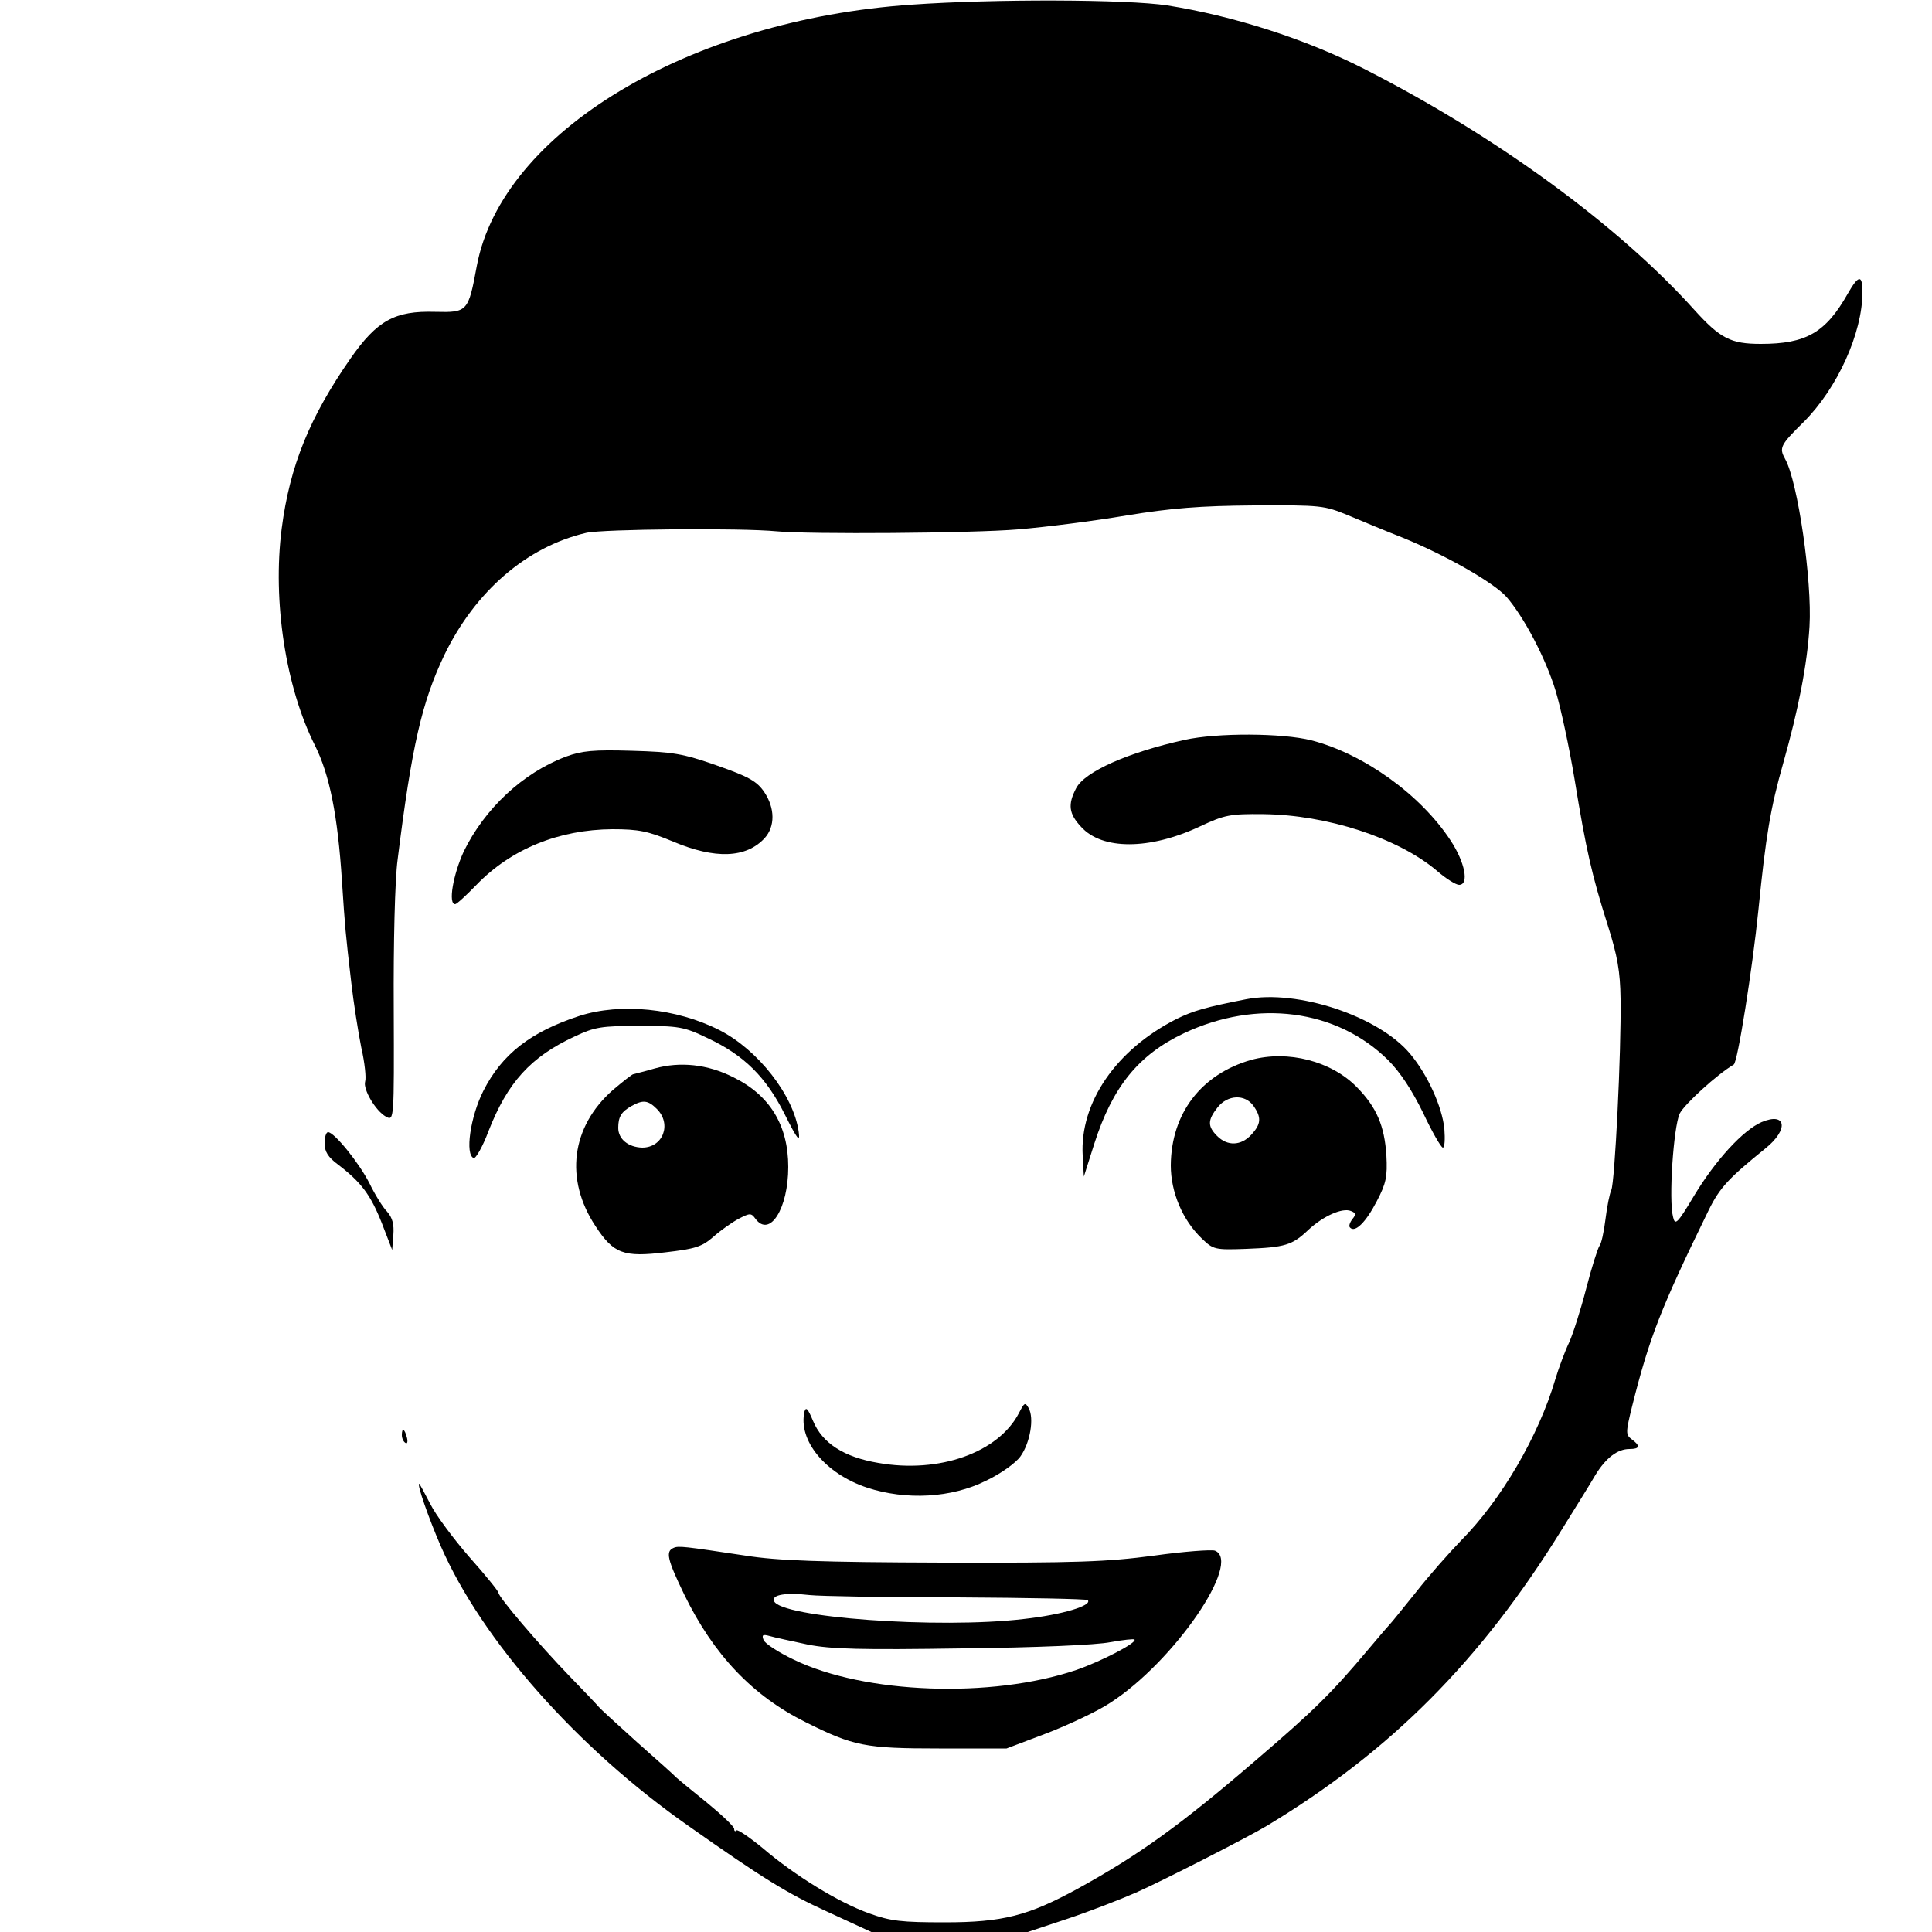
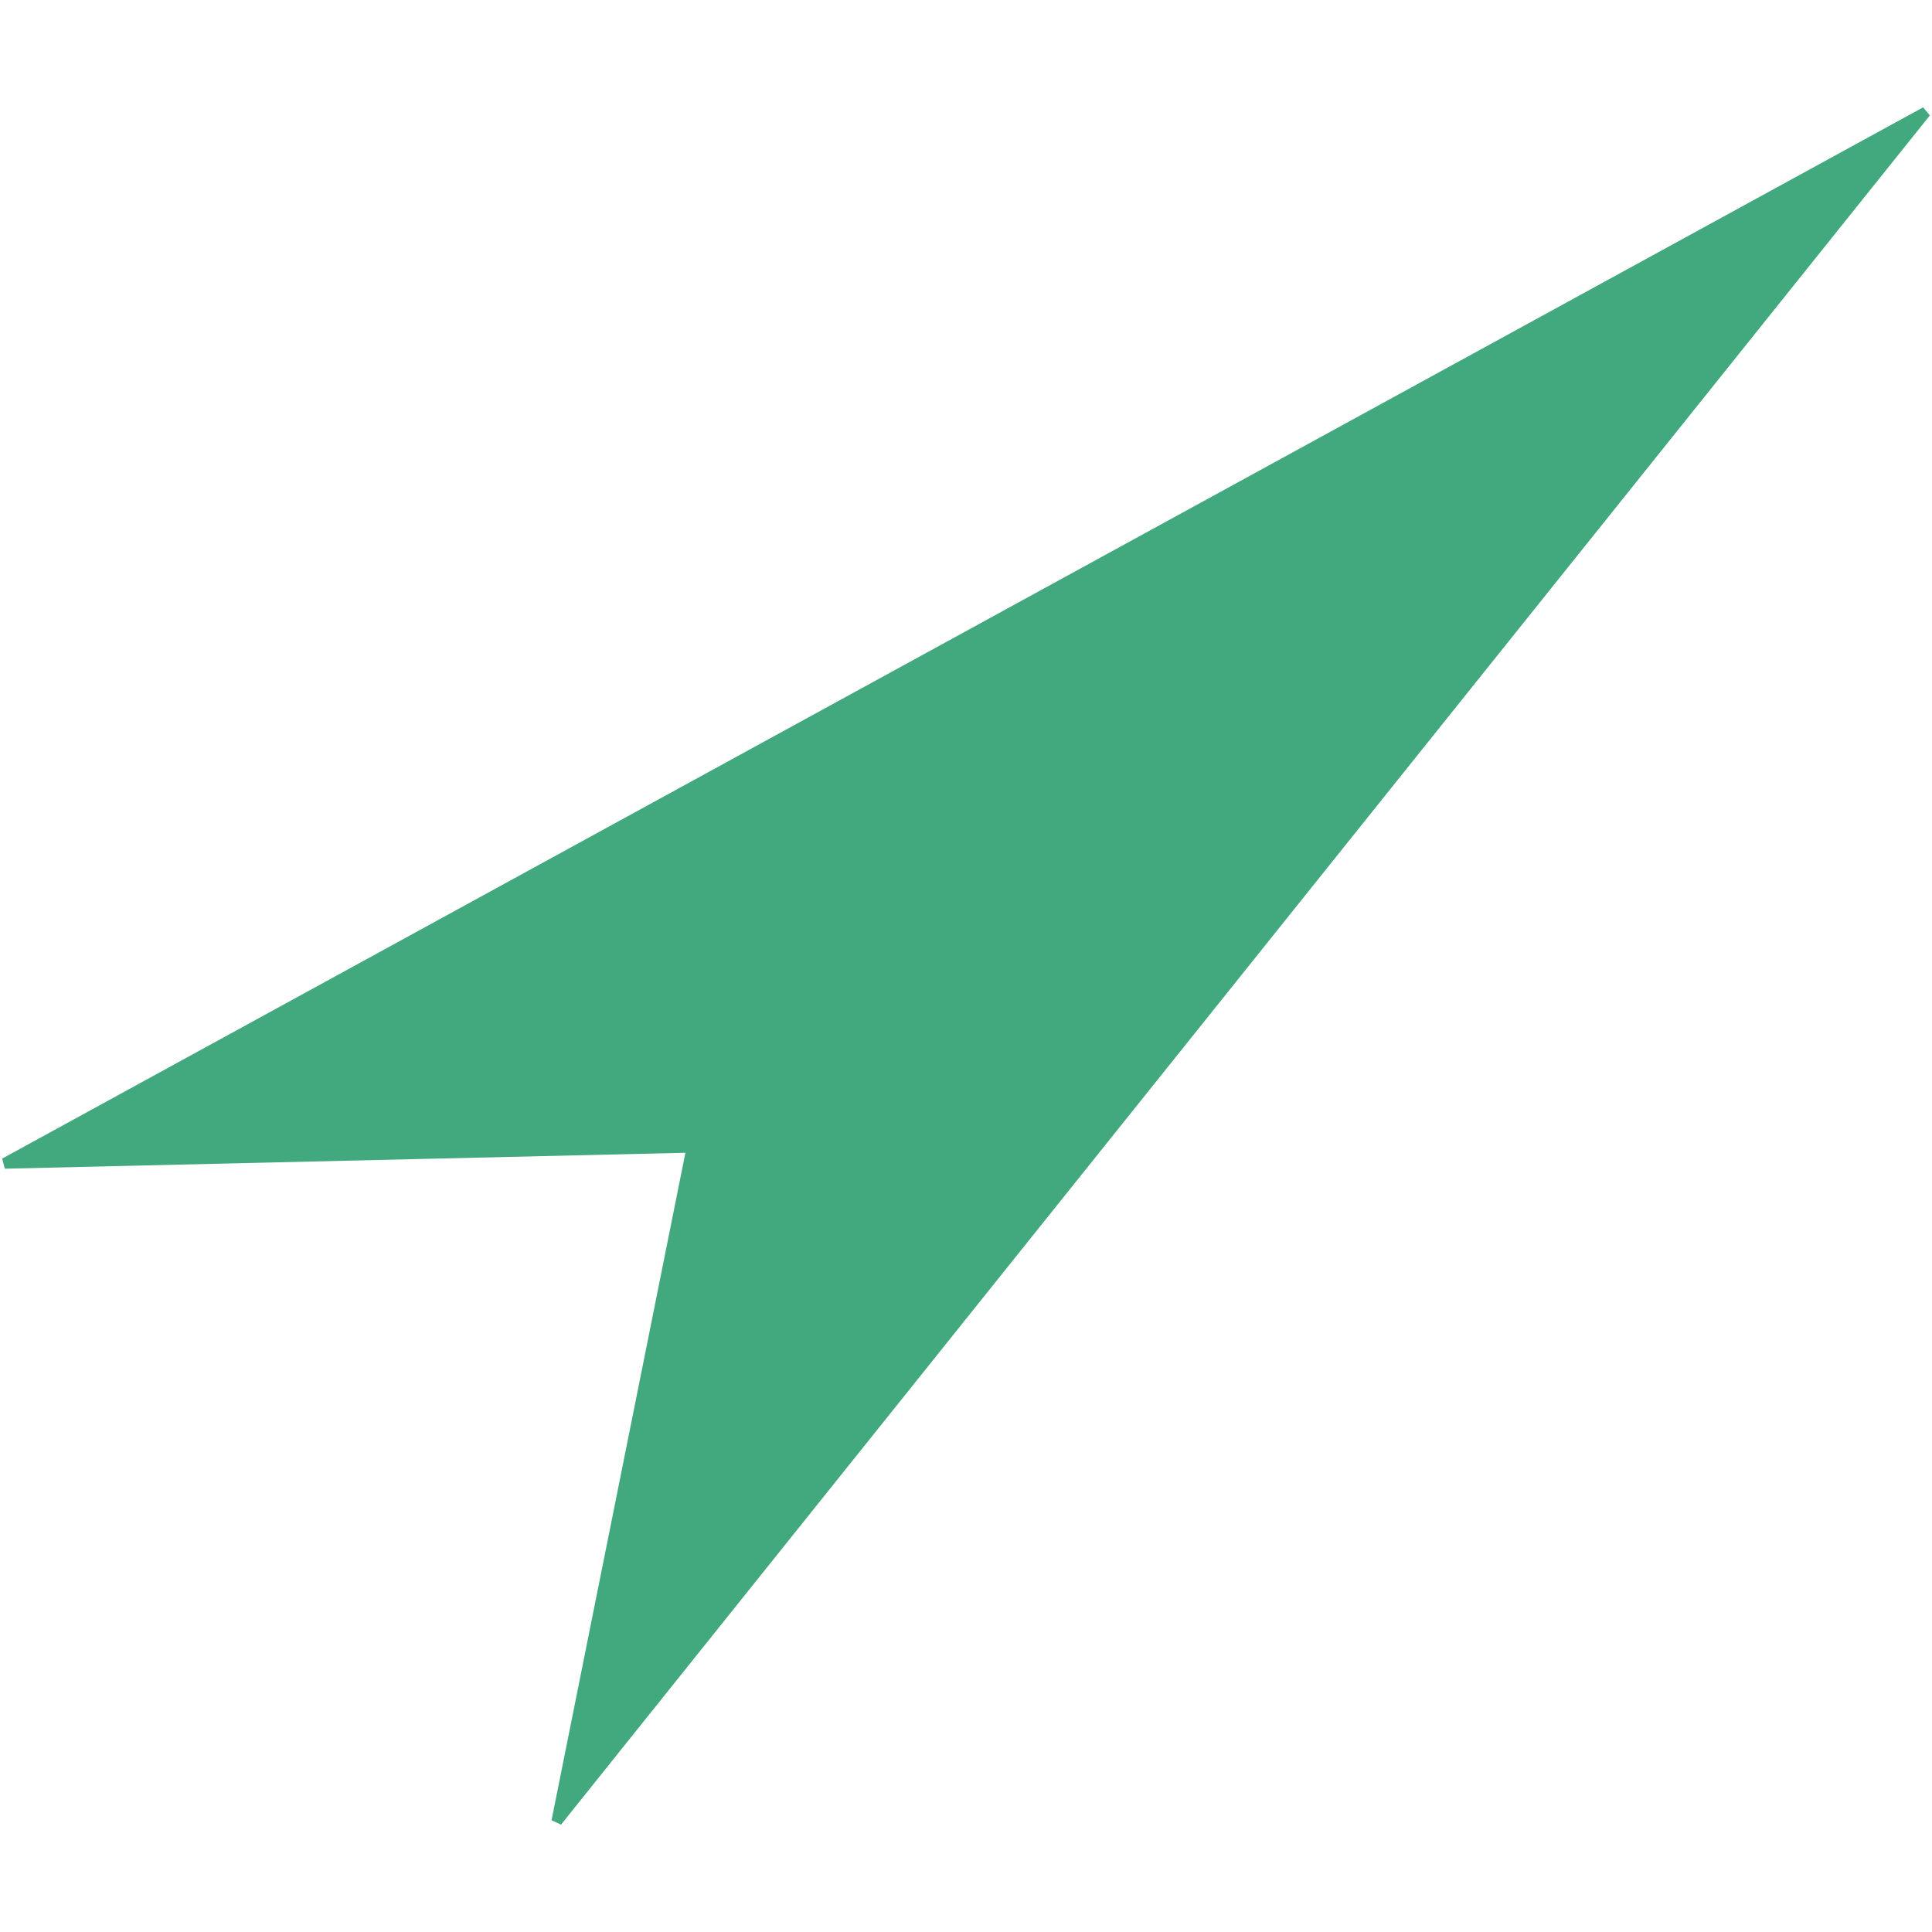
- <svg xmlns="http://www.w3.org/2000/svg" version="1.0" width="500pt" height="500pt" viewBox="0 0 500 500" preserveAspectRatio="xMidYMid meet">
-   <g transform="translate(0,500) scale(0.1,-0.1)" fill="#000000" stroke="none">
-     <path d="M2360 4988 c-577 -39 -1061 -330 -1126 -676 -22 -119 -24 -121 -108 -119 -104 3 -150 -22 -219 -121 -105 -151 -157 -277 -178 -440 -24 -187 10 -410 86 -561 38 -76 59 -181 70 -351 8 -122 9 -133 24 -262 6 -53 18 -129 26 -169 9 -39 13 -79 10 -88 -6 -20 27 -76 54 -91 21 -11 21 -10 20 282 -1 166 3 332 10 383 37 297 63 408 121 530 80 165 213 280 367 316 44 10 400 13 493 4 84 -8 507 -5 625 5 72 6 198 22 280 36 116 19 191 25 330 26 175 1 182 0 245 -26 36 -15 98 -41 139 -57 111 -45 236 -116 270 -154 45 -52 101 -158 127 -243 13 -43 35 -145 49 -229 30 -184 45 -249 86 -378 25 -79 32 -119 33 -190 2 -138 -15 -477 -24 -495 -4 -8 -11 -42 -15 -75 -4 -33 -11 -65 -16 -70 -4 -6 -20 -55 -34 -110 -14 -54 -34 -117 -44 -139 -11 -23 -27 -66 -36 -96 -43 -146 -140 -312 -243 -416 -32 -33 -85 -93 -117 -134 -33 -41 -62 -77 -65 -80 -3 -3 -30 -34 -60 -70 -94 -112 -141 -158 -287 -283 -195 -168 -304 -247 -464 -335 -128 -70 -194 -87 -344 -87 -111 0 -140 3 -195 23 -79 28 -193 98 -276 169 -34 28 -65 49 -68 46 -3 -4 -6 -2 -6 4 0 6 -33 37 -72 69 -40 32 -75 61 -78 64 -3 4 -48 44 -100 90 -52 47 -97 88 -100 92 -3 4 -37 40 -76 80 -81 84 -184 205 -184 216 0 4 -34 46 -75 92 -41 47 -87 109 -101 137 -15 29 -28 53 -29 53 -7 0 26 -93 56 -162 107 -244 353 -522 640 -723 193 -136 256 -175 359 -222 l115 -53 202 0 203 0 102 34 c57 19 137 50 178 68 66 29 293 145 339 173 320 193 552 426 762 765 36 58 76 122 88 143 27 44 57 67 88 67 27 0 29 8 6 25 -16 12 -16 17 1 86 45 179 74 253 198 507 29 59 52 83 147 160 61 49 54 95 -10 68 -48 -21 -119 -98 -175 -191 -43 -72 -49 -77 -54 -55 -12 44 1 233 17 268 12 24 96 101 140 127 10 6 48 245 64 402 19 190 31 262 64 378 39 138 62 254 68 354 7 117 -30 374 -63 433 -16 29 -13 36 48 96 87 87 152 230 152 336 0 46 -10 45 -38 -4 -57 -101 -108 -130 -225 -130 -78 0 -105 14 -172 88 -196 218 -513 450 -855 624 -153 78 -339 137 -509 164 -105 16 -449 17 -661 2z" />
-     <path d="M3065 3085 c-145 -32 -258 -82 -280 -125 -22 -42 -19 -66 13 -100 54 -60 177 -60 307 1 64 30 78 33 165 32 164 -2 347 -61 448 -146 24 -21 50 -37 58 -37 27 0 15 59 -22 115 -78 119 -225 224 -360 259 -75 19 -244 20 -329 1z" />
-     <path d="M1465 3042 c-112 -42 -211 -135 -265 -246 -27 -59 -41 -136 -22 -136 4 0 29 23 55 50 90 93 213 143 352 144 68 0 92 -5 157 -32 109 -46 189 -43 237 9 27 30 27 77 -1 119 -19 28 -40 40 -123 69 -88 31 -114 35 -220 38 -99 3 -129 0 -170 -15z" />
-     <path d="M3225 2414 c-107 -21 -137 -30 -180 -51 -156 -79 -251 -216 -243 -354 l3 -54 27 85 c47 147 114 230 232 286 189 89 395 62 528 -69 32 -32 62 -78 91 -137 23 -49 46 -89 51 -90 5 0 6 22 4 49 -6 57 -43 139 -88 193 -81 98 -292 168 -425 142z" />
-     <path d="M1500 2371 c-126 -41 -201 -99 -249 -194 -34 -67 -48 -166 -25 -174 5 -2 23 29 38 69 49 126 109 193 224 246 51 24 68 27 167 27 102 0 115 -2 177 -32 94 -44 151 -101 199 -197 33 -66 40 -74 36 -45 -13 94 -105 212 -205 263 -112 57 -256 71 -362 37z" />
-     <path d="M3238 2257 c-129 -37 -207 -138 -208 -273 0 -69 30 -141 80 -189 30 -29 34 -30 116 -27 100 4 118 9 161 50 38 35 87 57 109 48 13 -5 14 -9 4 -21 -7 -9 -10 -19 -6 -22 13 -14 41 14 69 68 24 46 28 63 25 119 -5 76 -25 124 -76 176 -66 68 -179 97 -274 71z m6 -119 c21 -30 20 -47 -6 -75 -26 -28 -61 -30 -88 -3 -25 25 -25 41 1 74 26 33 71 35 93 4z" />
-     <path d="M1695 2235 c-27 -8 -53 -14 -56 -15 -3 0 -27 -19 -53 -41 -108 -95 -125 -231 -45 -352 47 -72 73 -81 181 -68 77 9 94 14 124 40 19 17 49 38 66 47 29 15 32 15 43 0 37 -50 85 26 85 134 0 108 -48 186 -142 232 -67 34 -138 41 -203 23z m5 -105 c39 -39 16 -100 -38 -100 -36 1 -62 22 -62 51 0 29 8 42 35 57 29 16 42 15 65 -8z" />
-     <path d="M840 2041 c0 -21 9 -36 35 -55 60 -46 84 -78 113 -151 l27 -70 3 39 c2 27 -2 44 -16 60 -11 11 -32 45 -46 74 -27 53 -91 132 -107 132 -5 0 -9 -13 -9 -29z" />
-     <path d="M2637 1343 c-53 -102 -206 -157 -364 -129 -89 15 -145 51 -169 109 -13 31 -18 37 -22 24 -17 -75 54 -161 162 -197 101 -33 218 -27 308 18 38 18 77 46 89 63 25 35 36 99 21 125 -9 16 -11 14 -25 -13z" />
-     <path d="M1040 1286 c0 -8 4 -17 9 -20 5 -4 7 3 4 14 -6 23 -13 26 -13 6z" />
-     <path d="M1743 994 c-21 -9 -16 -30 28 -121 76 -156 177 -262 314 -330 124 -62 154 -68 345 -68 l175 0 103 39 c57 22 132 57 165 79 165 106 343 366 271 394 -9 3 -80 -2 -158 -13 -121 -16 -198 -19 -546 -18 -316 1 -428 5 -510 18 -160 24 -174 26 -187 20z m734 -128 c182 -1 334 -4 338 -7 13 -14 -66 -38 -166 -49 -221 -26 -632 4 -646 47 -6 16 32 22 92 15 28 -3 199 -6 382 -6z m-387 -122 c60 -12 139 -14 400 -10 192 2 349 9 383 16 33 6 61 9 63 7 8 -8 -87 -57 -151 -79 -219 -74 -548 -62 -731 27 -40 19 -75 42 -78 51 -5 13 -2 15 16 10 13 -4 57 -13 98 -22z" />
+ <svg xmlns="http://www.w3.org/2000/svg" width="512" height="512" viewBox="0 0 512 512" version="1.1" id="svg5">
+   <defs id="defs2" />
+   <g id="layer1">
+     <path style="color:#000000;fill:#42a87d;fill-opacity:1;stroke-width:2.845;-inkscape-stroke:none" d="m 146.165,482.382 2.505,1.17 L 511.436,30.585 509.643,28.448 0.564,307.046 1.281,309.716 181.639,305.497 Z" id="path805" />
  </g>
</svg>
